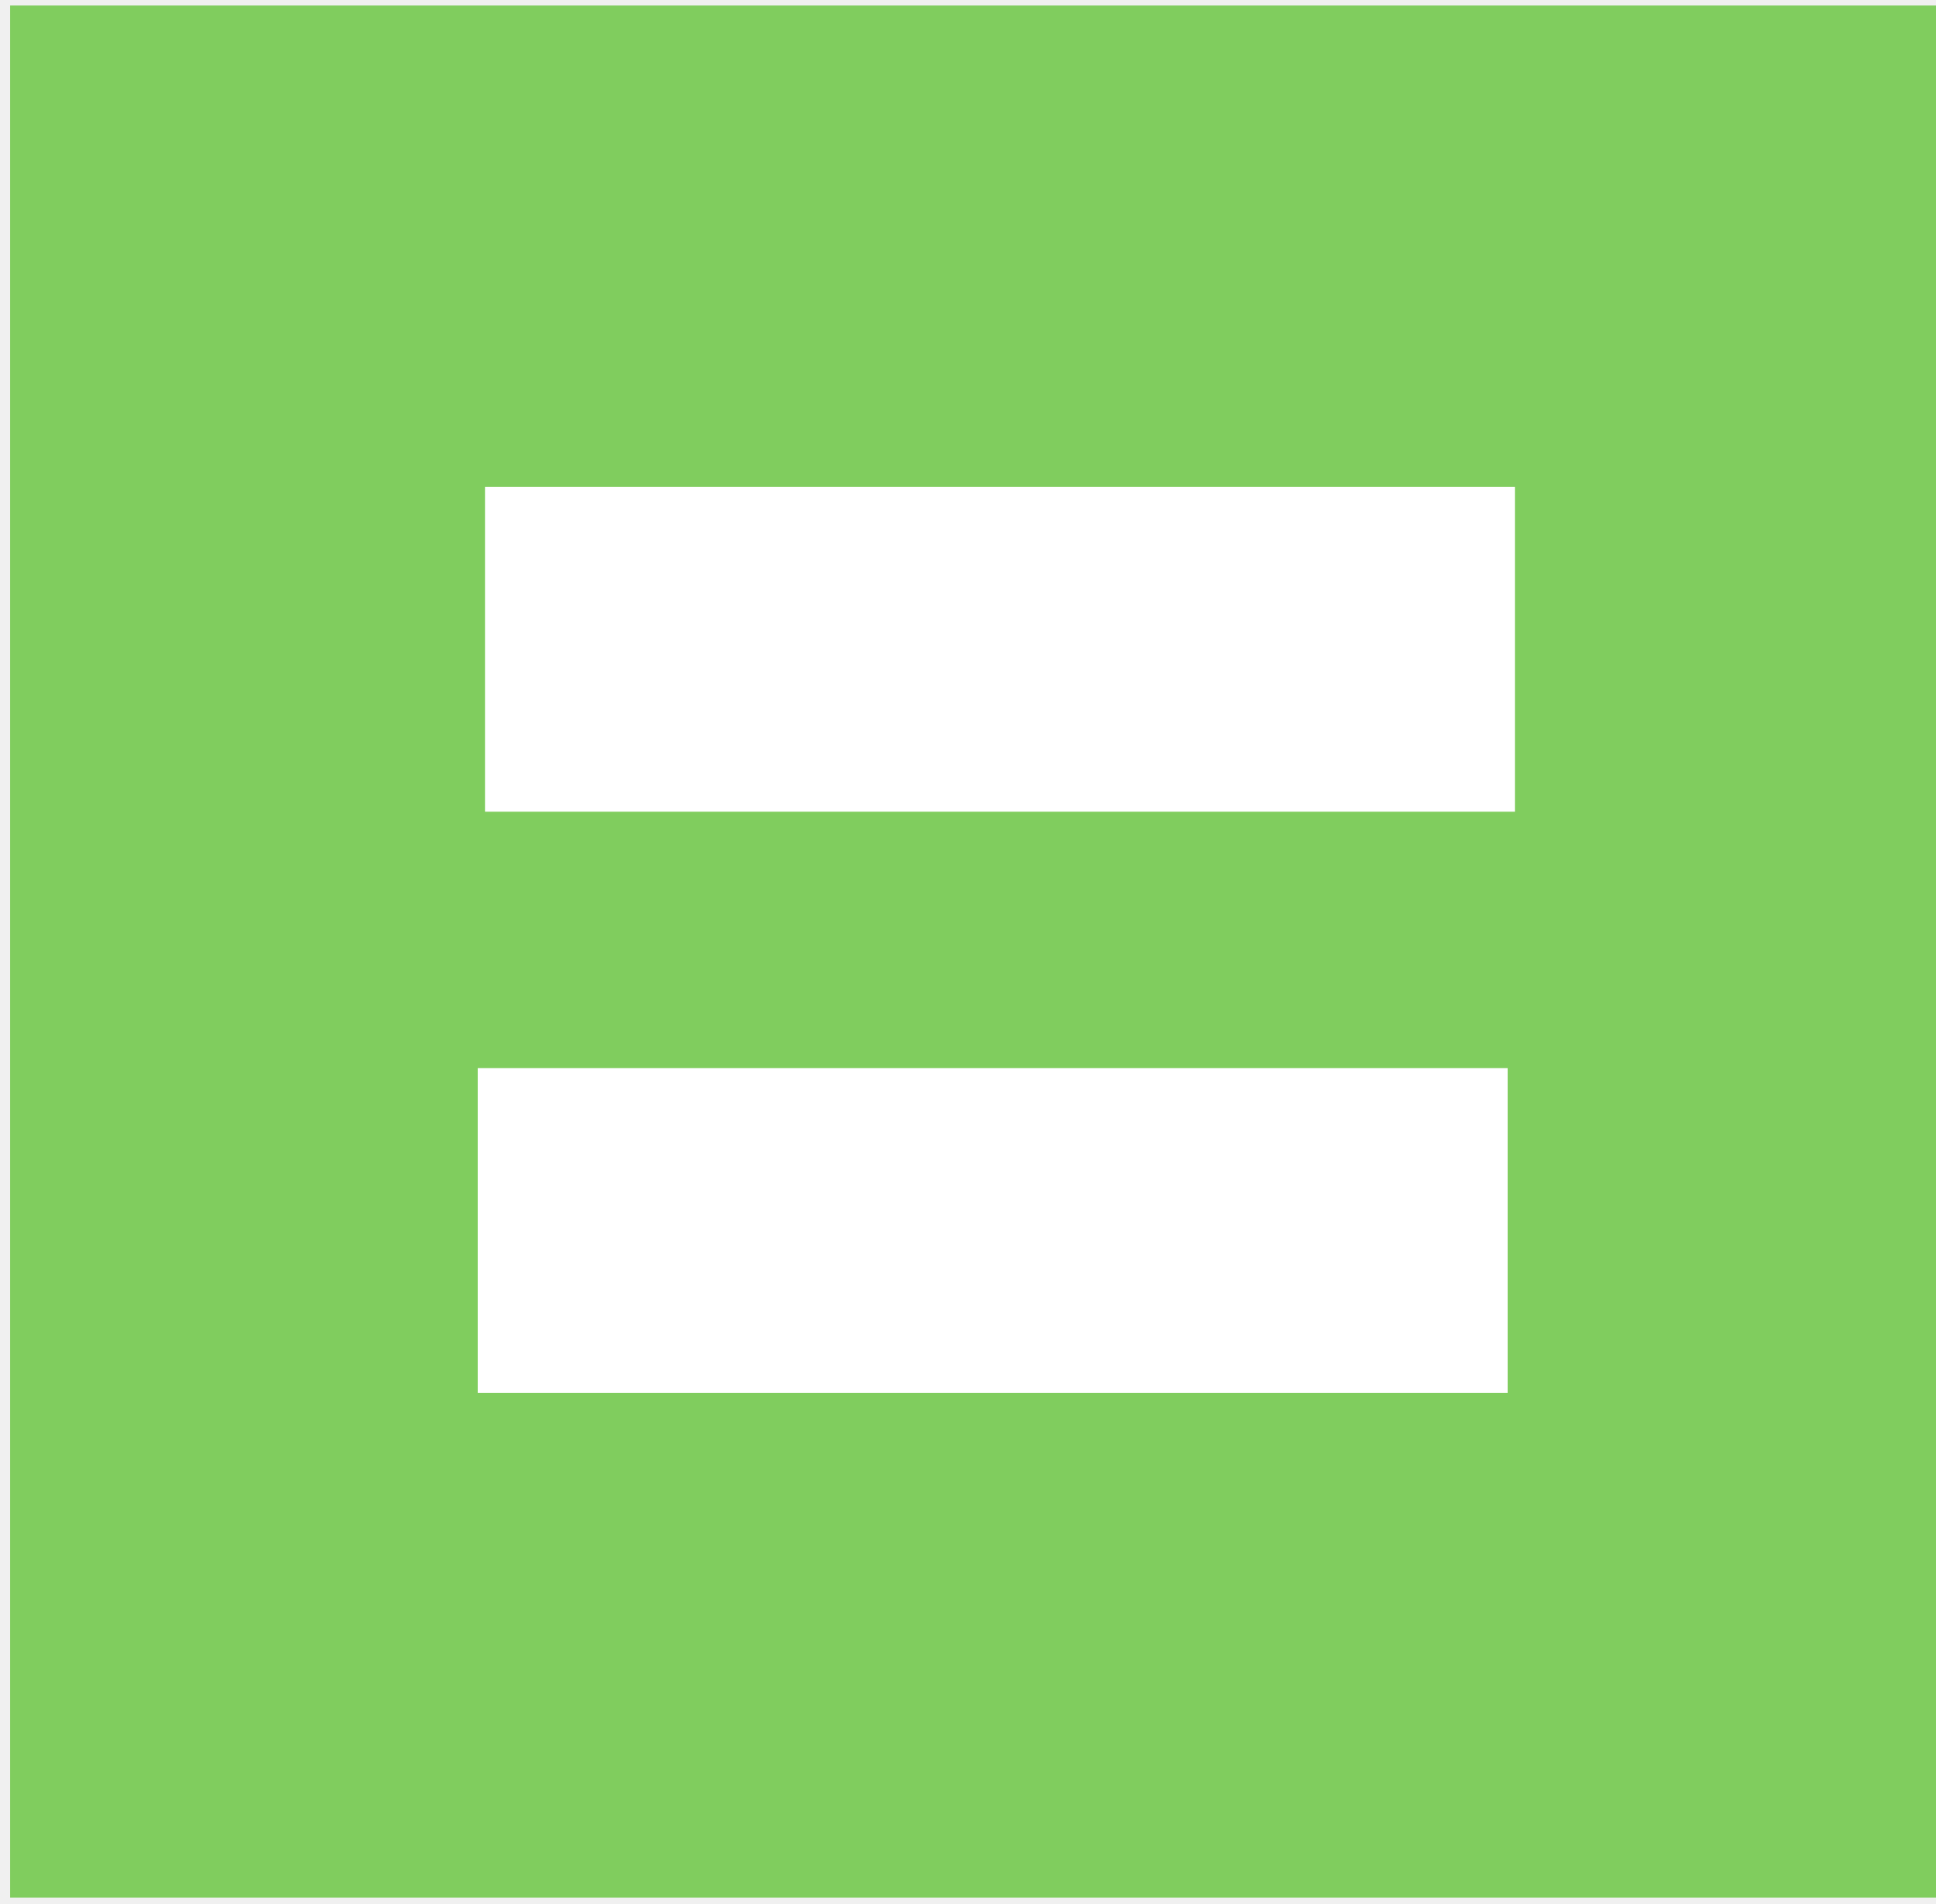
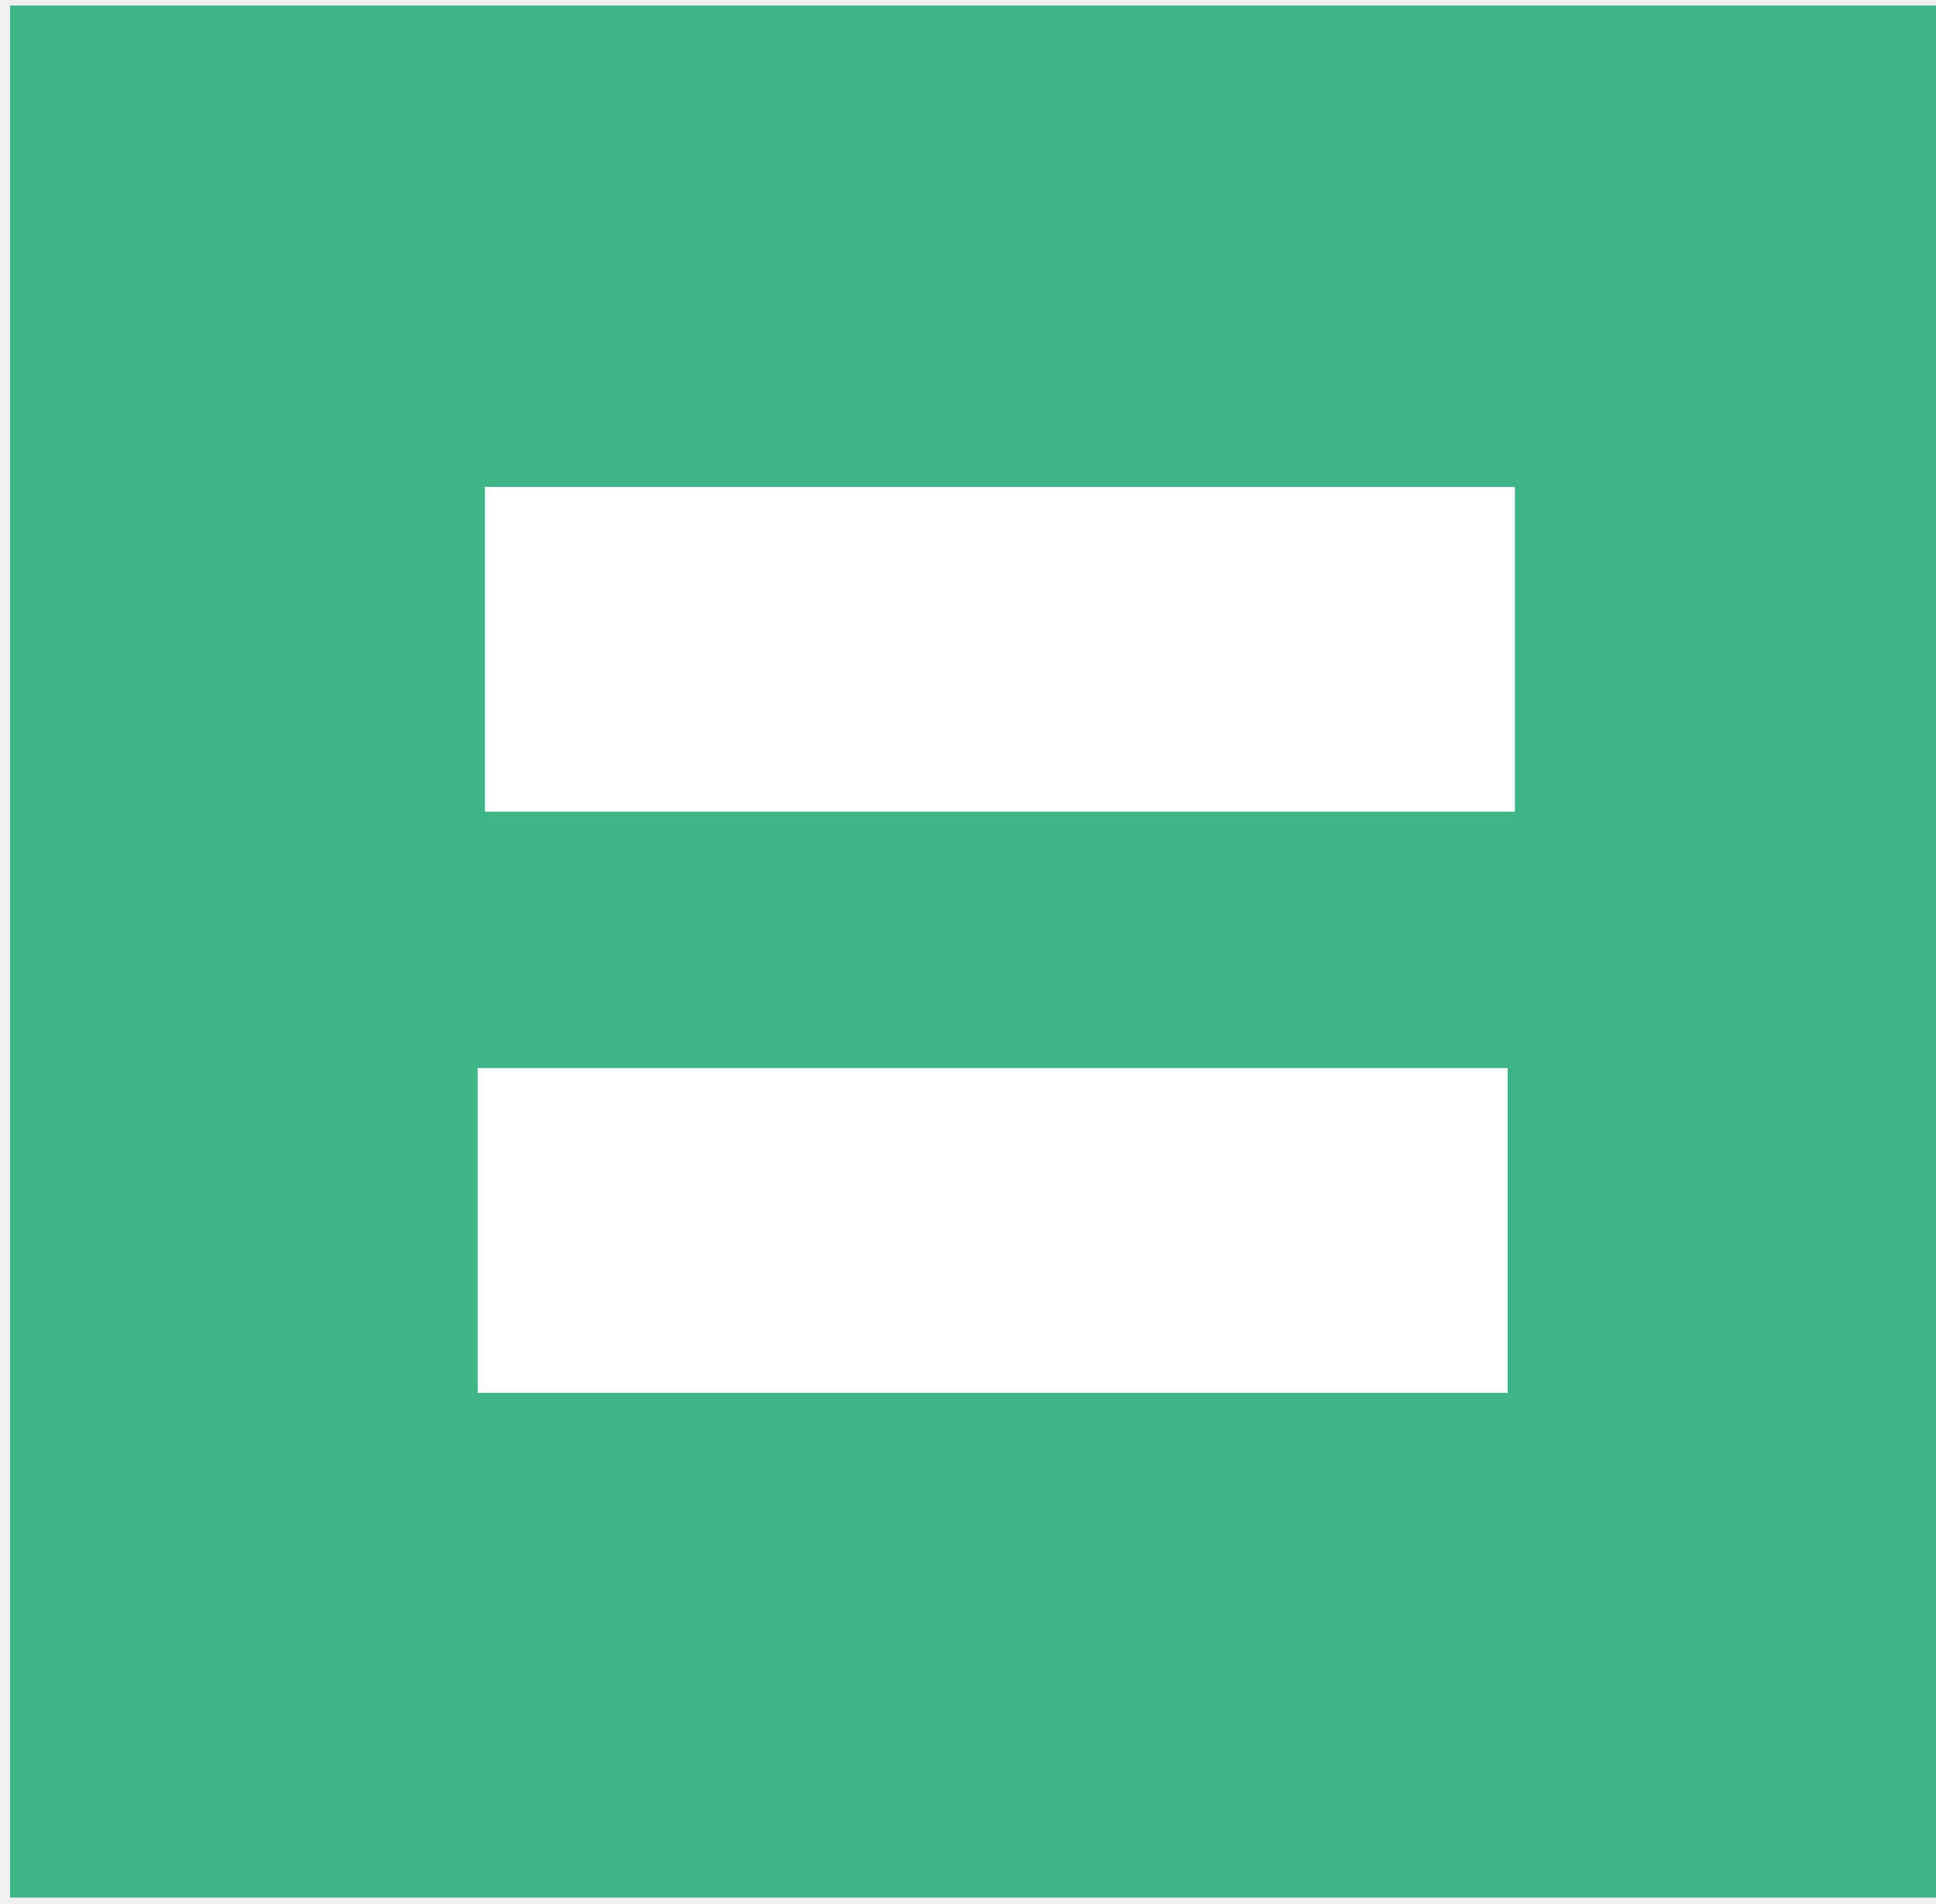
<svg xmlns="http://www.w3.org/2000/svg" xmlns:xlink="http://www.w3.org/1999/xlink" width="1.329mm" height="1.307mm" viewBox="0 0 1.329 1.307" version="1.1" id="svg8">
  <defs id="defs2">
    <linearGradient id="linearGradient831">
      <stop style="stop-color:#000000;stop-opacity:1;" offset="0" id="stop827" />
      <stop style="stop-color:#000000;stop-opacity:0;" offset="1" id="stop829" />
    </linearGradient>
    <linearGradient xlink:href="#linearGradient831" id="linearGradient833" x1="72.945" y1="85.866" x2="73.818" y2="85.866" gradientUnits="userSpaceOnUse" />
  </defs>
  <g id="layer1" transform="translate(-72.76406,-85.07121)">
    <text xml:space="preserve" style="font-style:normal;font-variant:normal;font-weight:normal;font-stretch:normal;font-size:2.822px;line-height:1.25;font-family:'Segoe UI';-inkscape-font-specification:'Segoe UI';font-variant-ligatures:normal;font-variant-caps:normal;font-variant-numeric:normal;font-feature-settings:normal;text-align:justify;letter-spacing:0px;word-spacing:0px;writing-mode:lr-tb;text-anchor:start;fill:#000000;fill-opacity:1;stroke:none;stroke-width:0.265" x="79.375" y="72.104" id="text16" />
-     <rect style="fill:#6cc644;fill-opacity:0.847;stroke:#876870;stroke-width:0;stroke-miterlimit:1;stroke-dasharray:none;stroke-opacity:0.847" id="rect1" width="1.324" height="1.299" x="72.771" y="85.075" />
+     <rect style="fill:#3eb489;fill-opacity:1;stroke:#876870;stroke-width:0;stroke-miterlimit:1;stroke-dasharray:none;stroke-opacity:0.847" id="rect1" width="1.324" height="1.299" x="72.771" y="85.075" />
    <path style="fill:#e8e9e9;fill-opacity:1;fill-rule:evenodd;stroke:#ffffff;stroke-width:0.223px;stroke-linecap:butt;stroke-linejoin:miter;stroke-opacity:1" d="m 73.092,85.916 h 0.707" id="path2-5-3" />
    <path style="fill:#e8e9e9;fill-opacity:1;fill-rule:evenodd;stroke:#ffffff;stroke-width:0.223px;stroke-linecap:butt;stroke-linejoin:miter;stroke-opacity:1" d="m 73.097,85.517 h 0.707" id="path2-5" />
  </g>
</svg>
